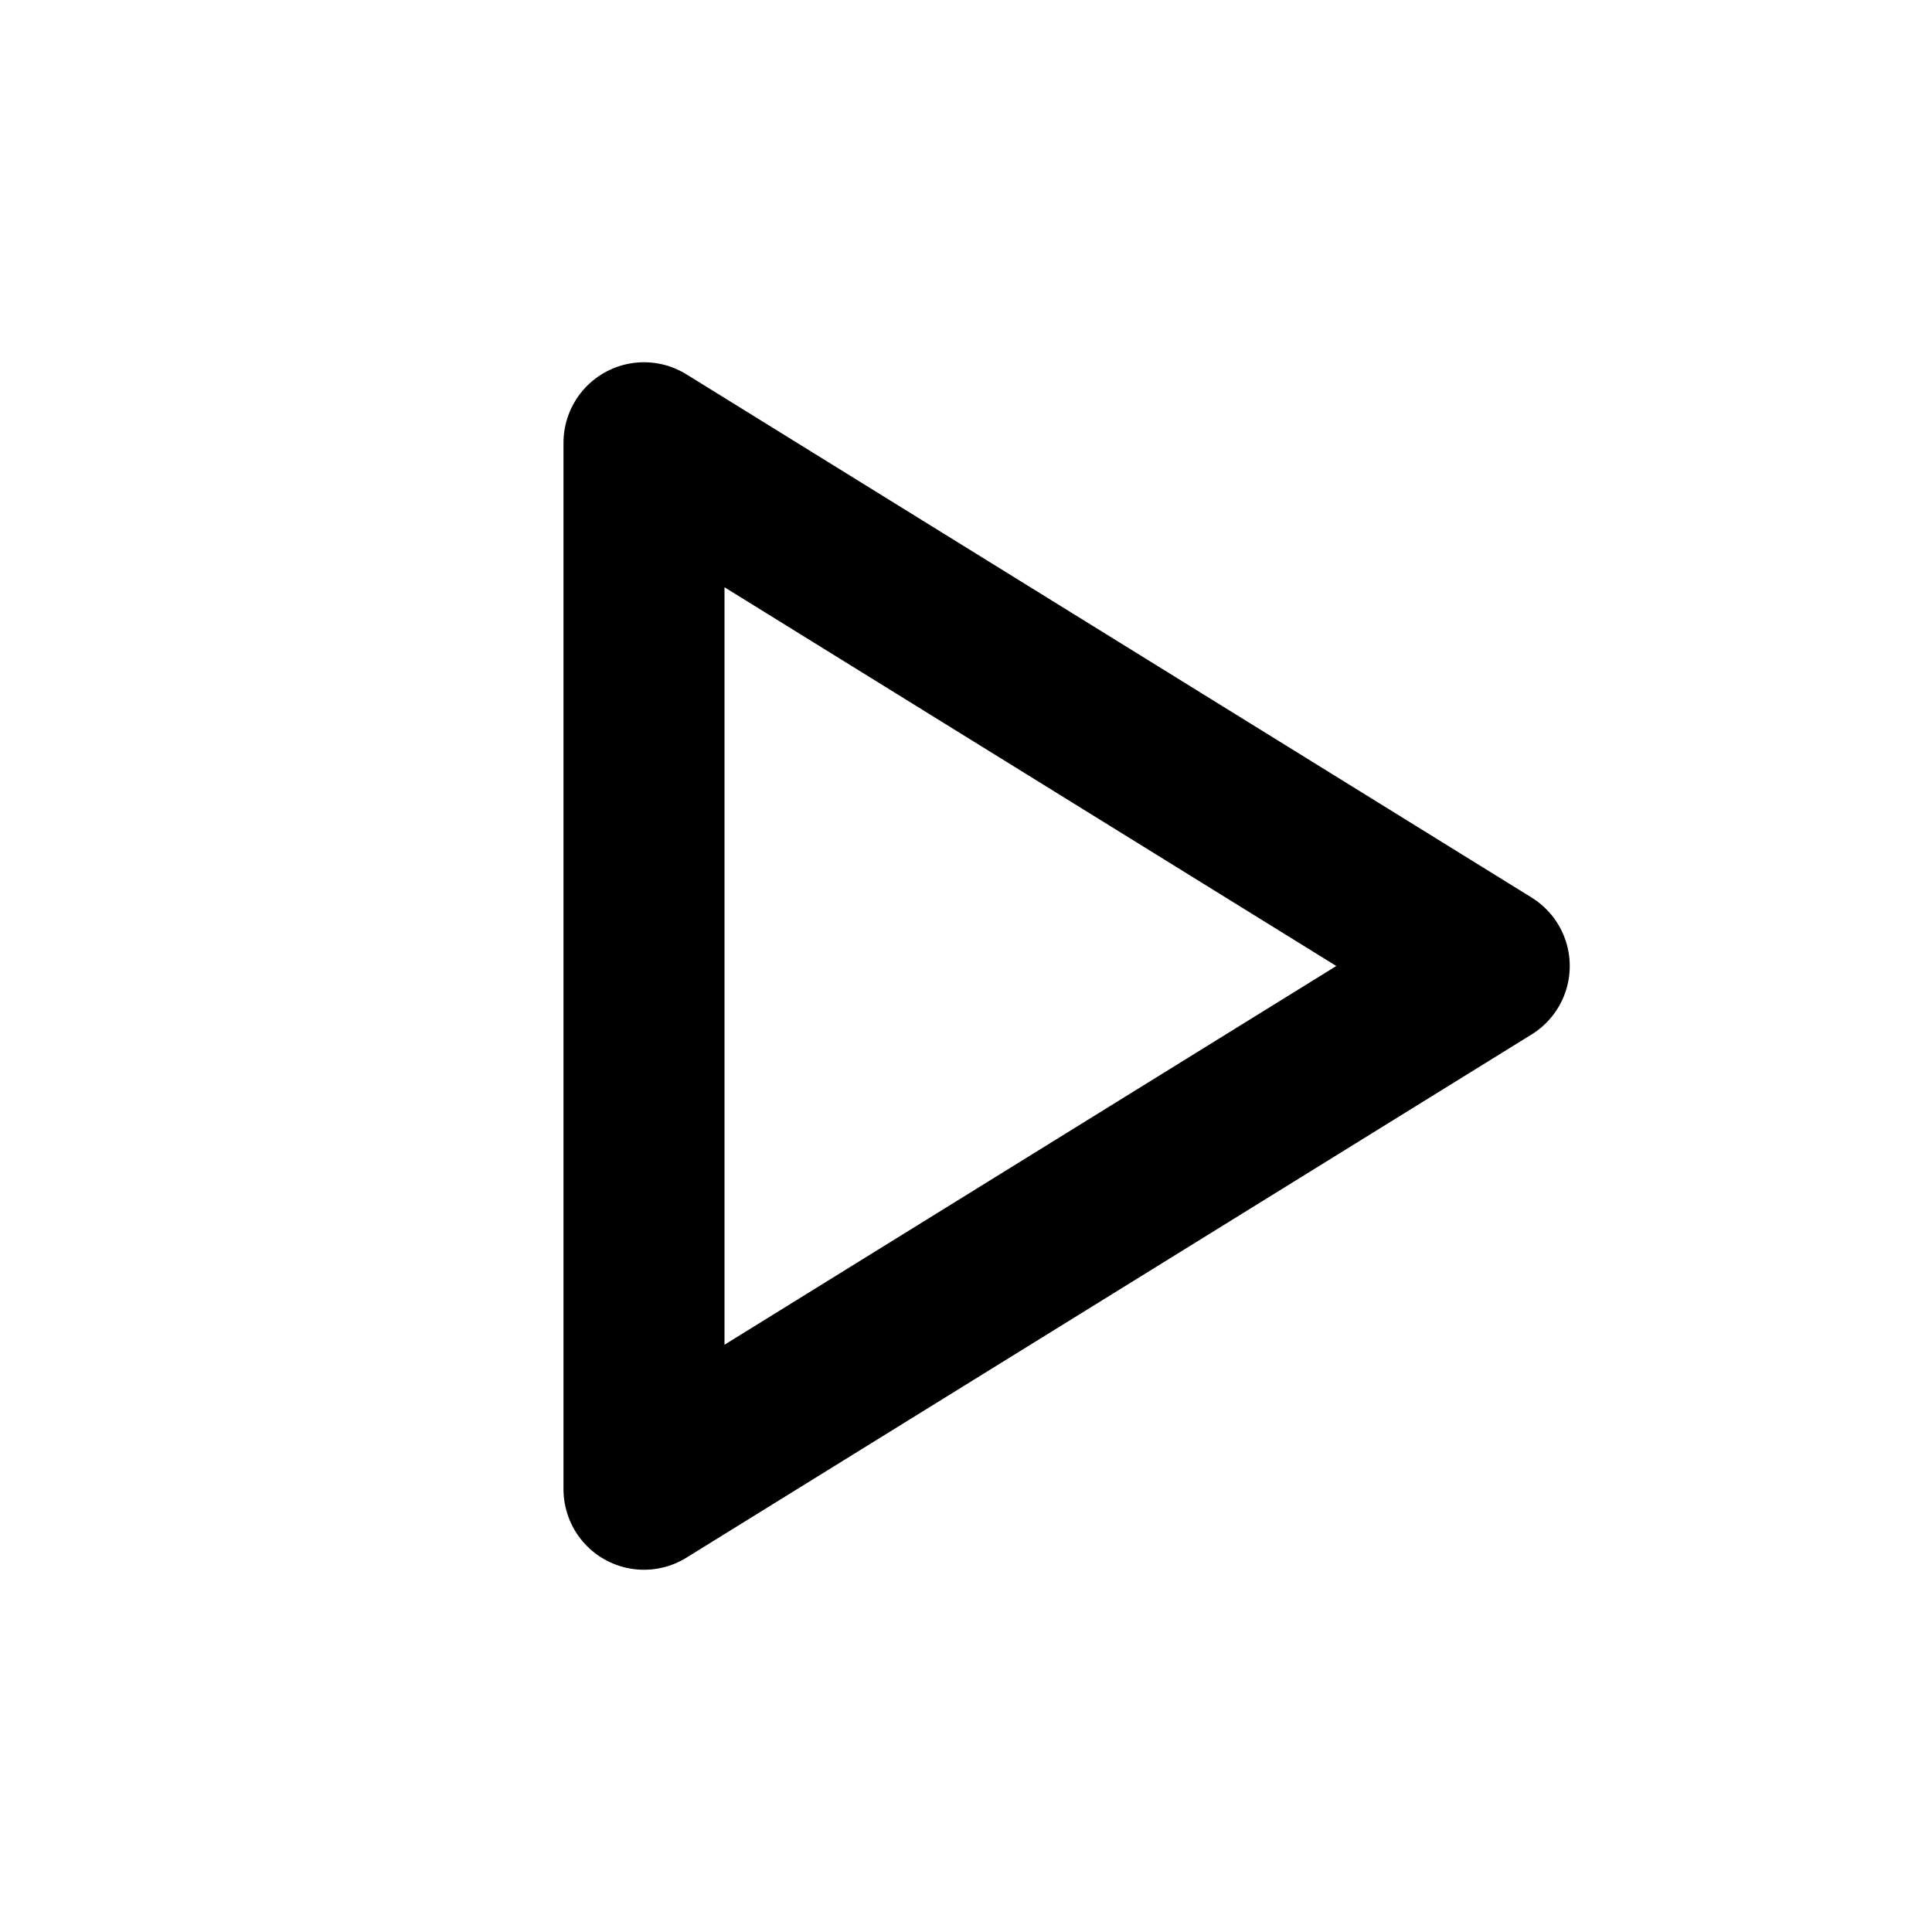
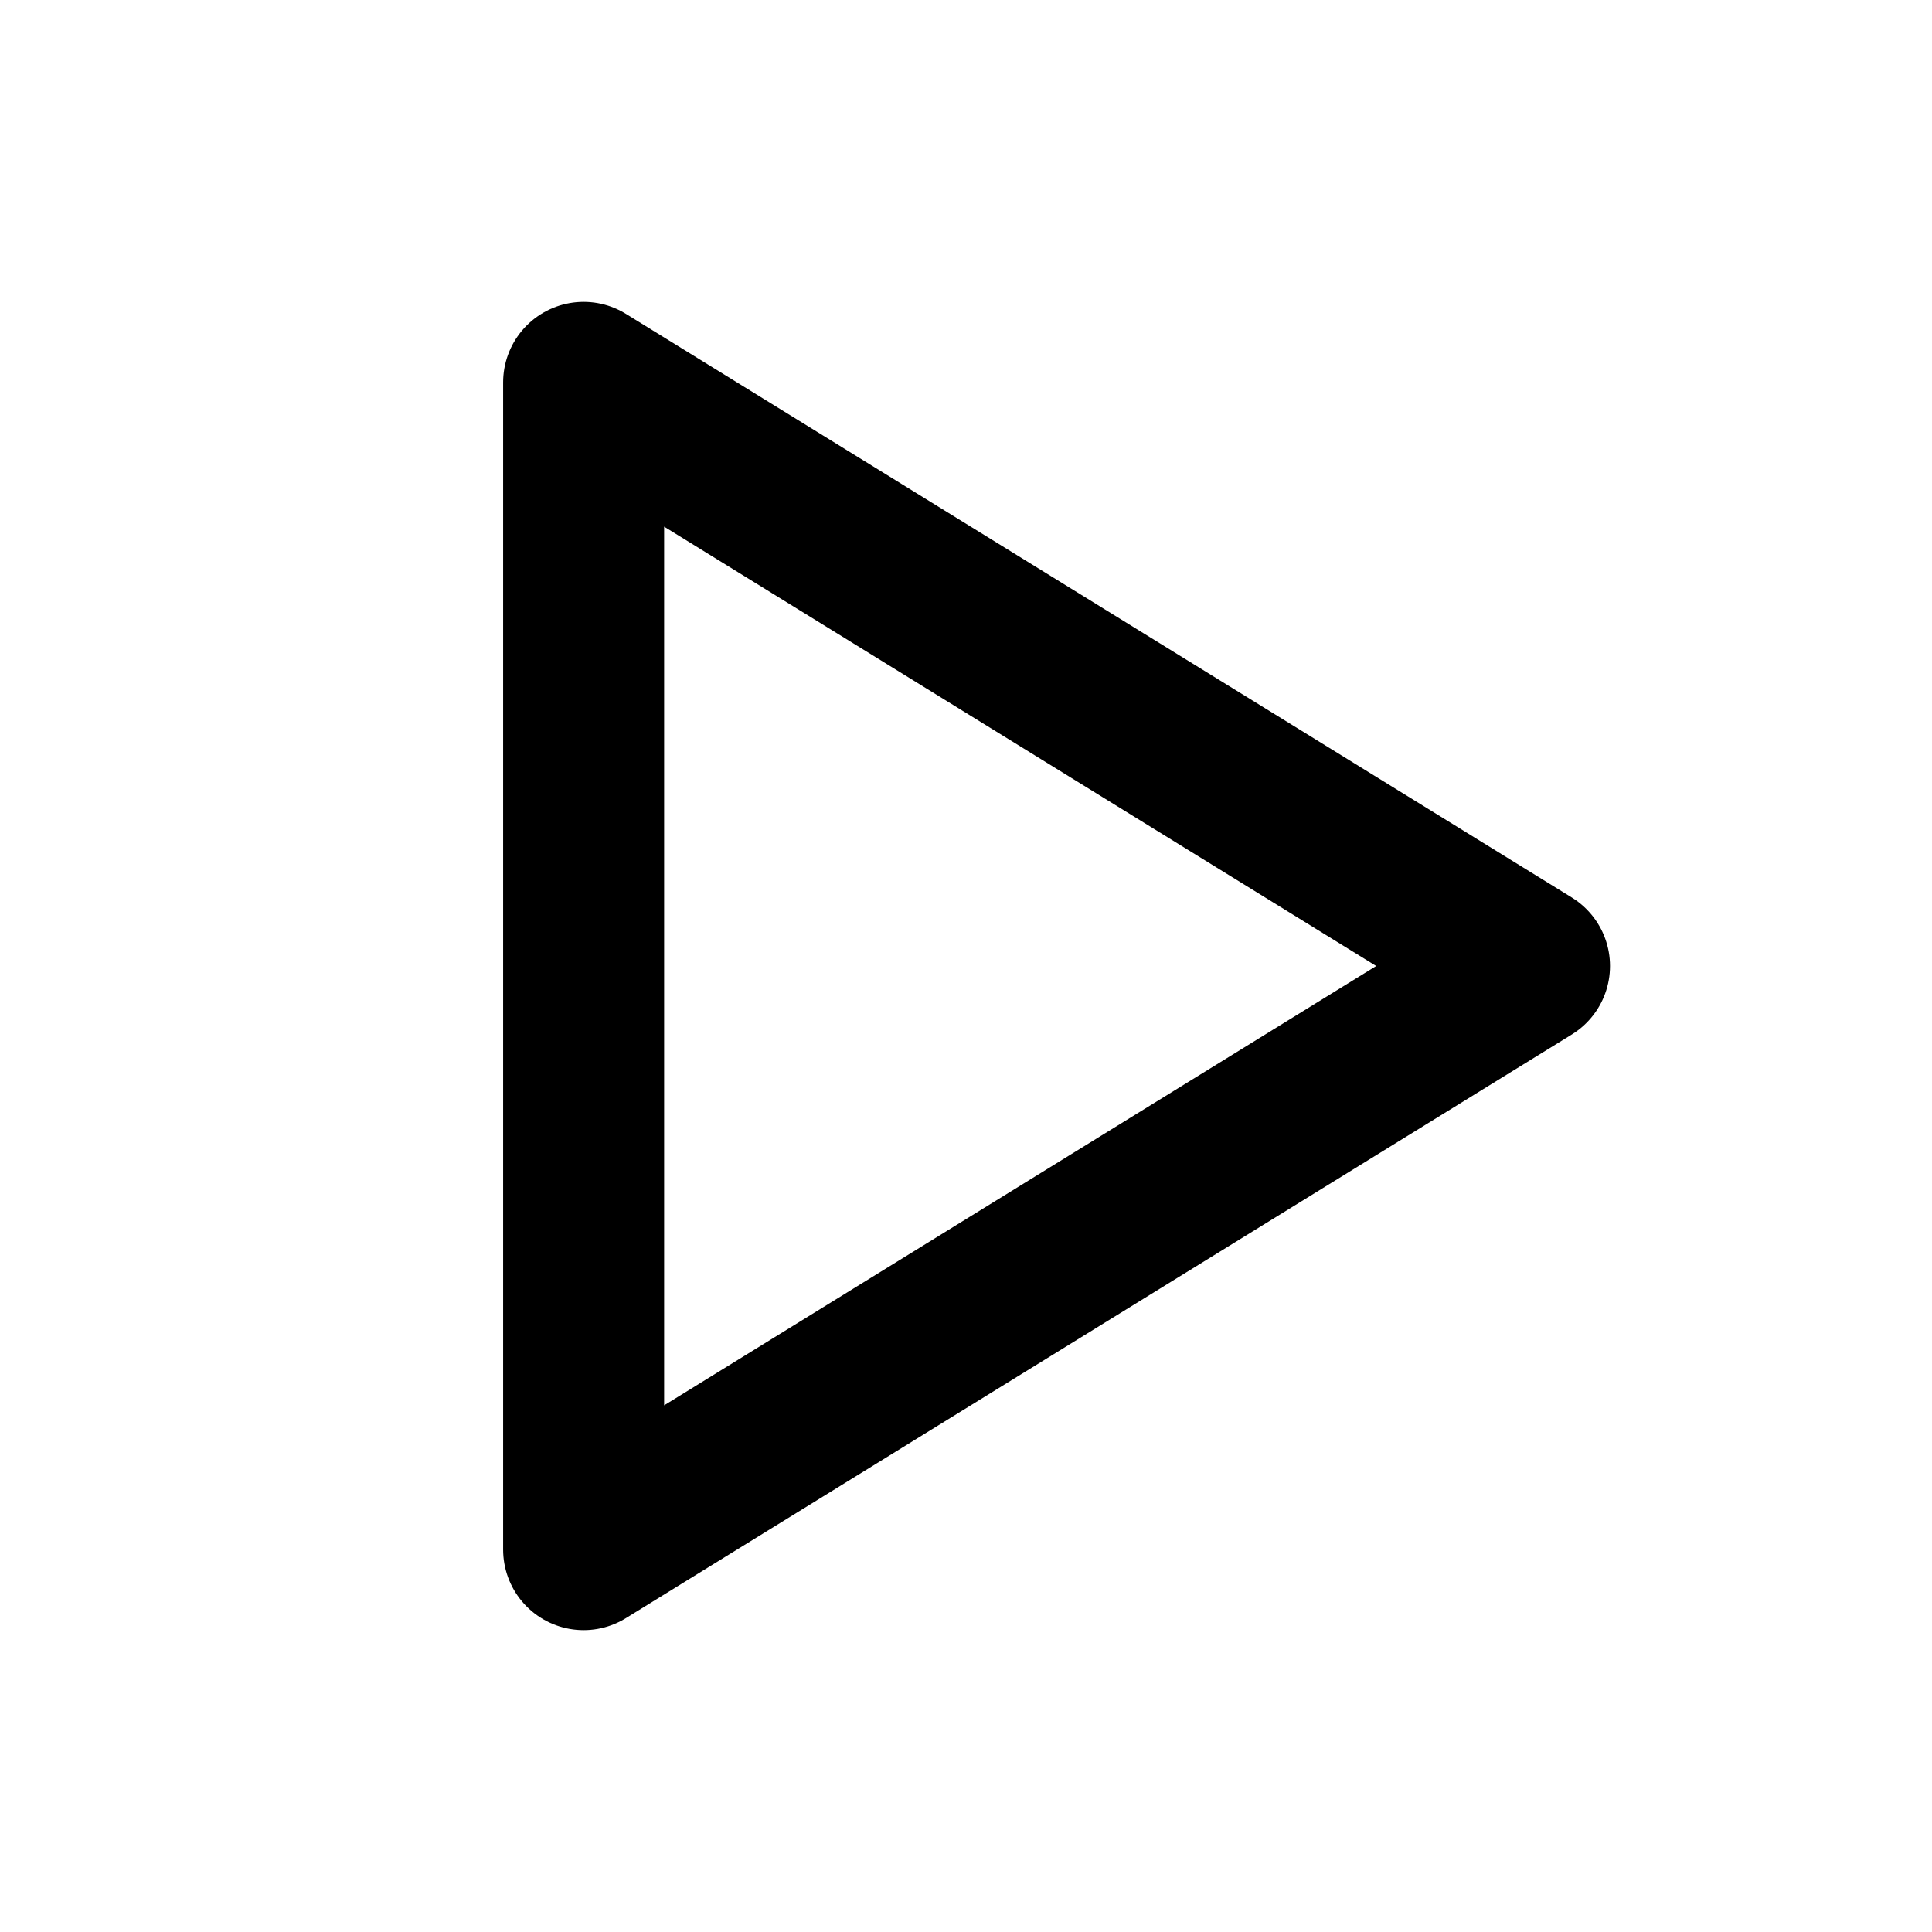
- <svg xmlns="http://www.w3.org/2000/svg" width="16" height="16" viewBox="0 0 24 24" fill="none" stroke="currentColor" stroke-width="2" stroke-linecap="round" stroke-linejoin="round" color="currentColor" role="img" aria-label="Run icon">
-   <path d="M8 5.5v13l10.5-6.5L8 5.5Z" />
+ <svg xmlns="http://www.w3.org/2000/svg" width="16" height="16" viewBox="0 0 24 24" fill="none" stroke="currentColor" stroke-width="2" stroke-linecap="round" stroke-linejoin="round" role="img" aria-label="Run">
+   <path d="M7.25 4.75 19 12 7.25 19.25V4.75Z" />
</svg>
